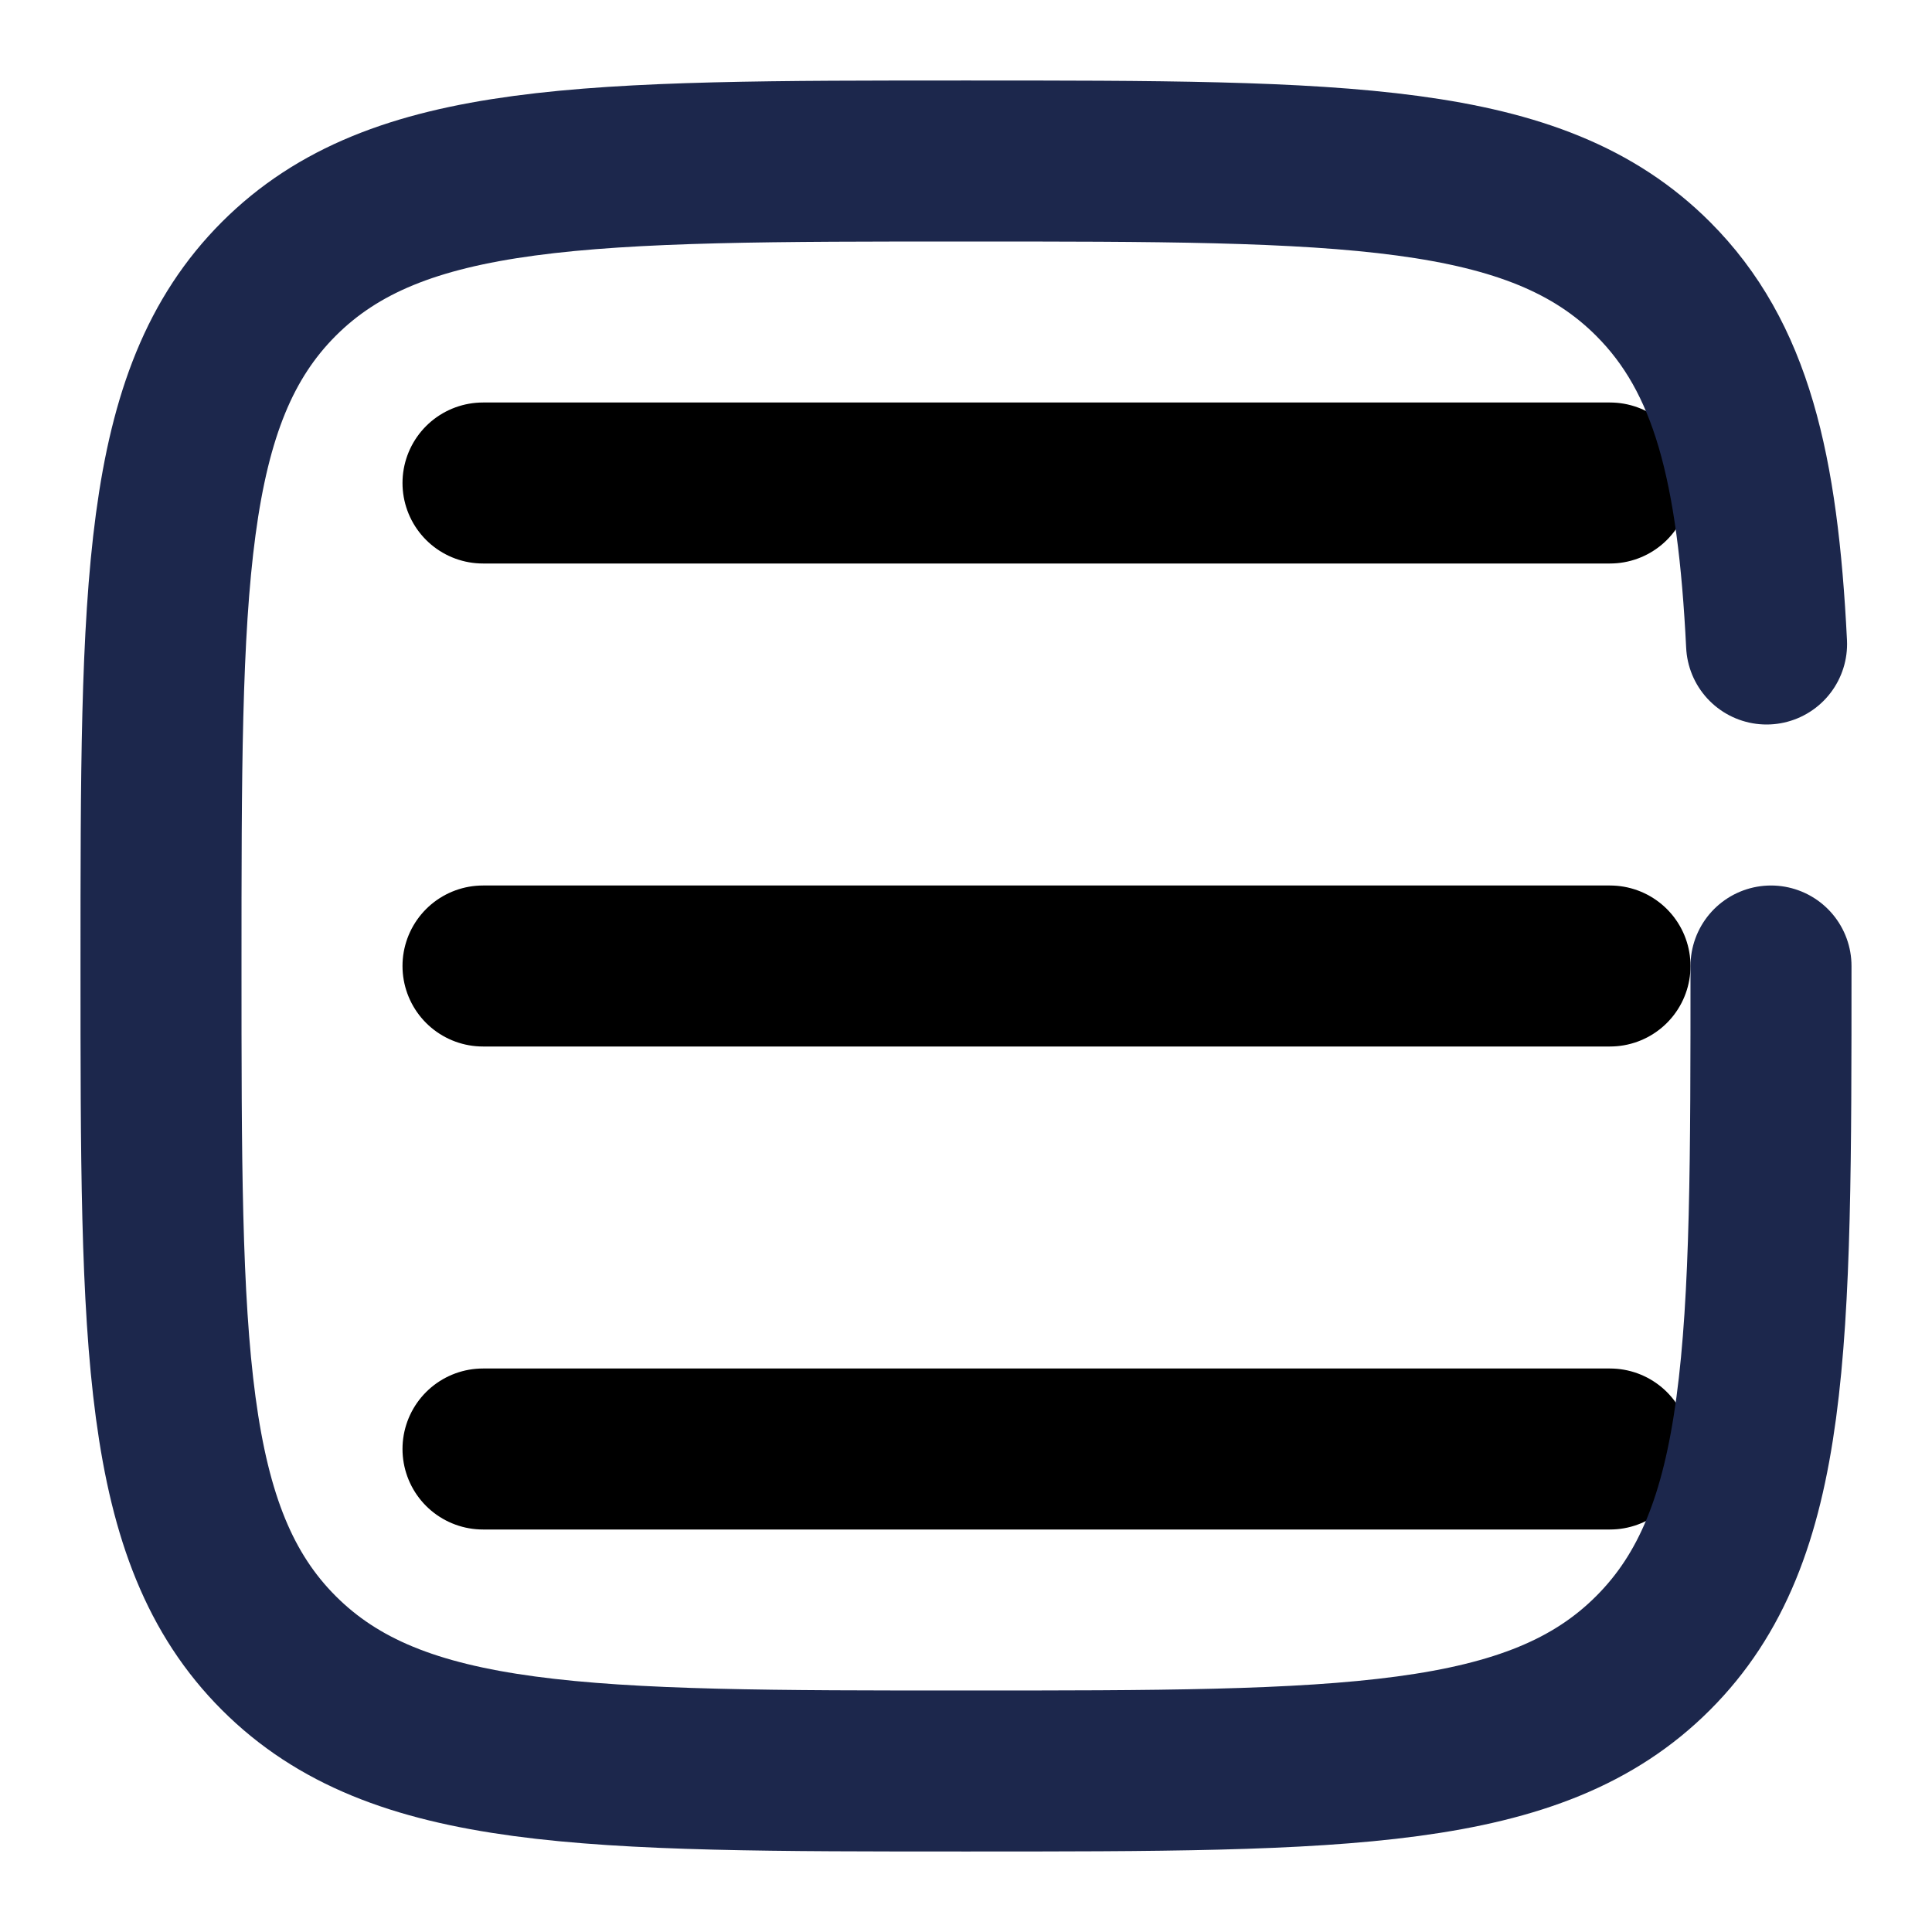
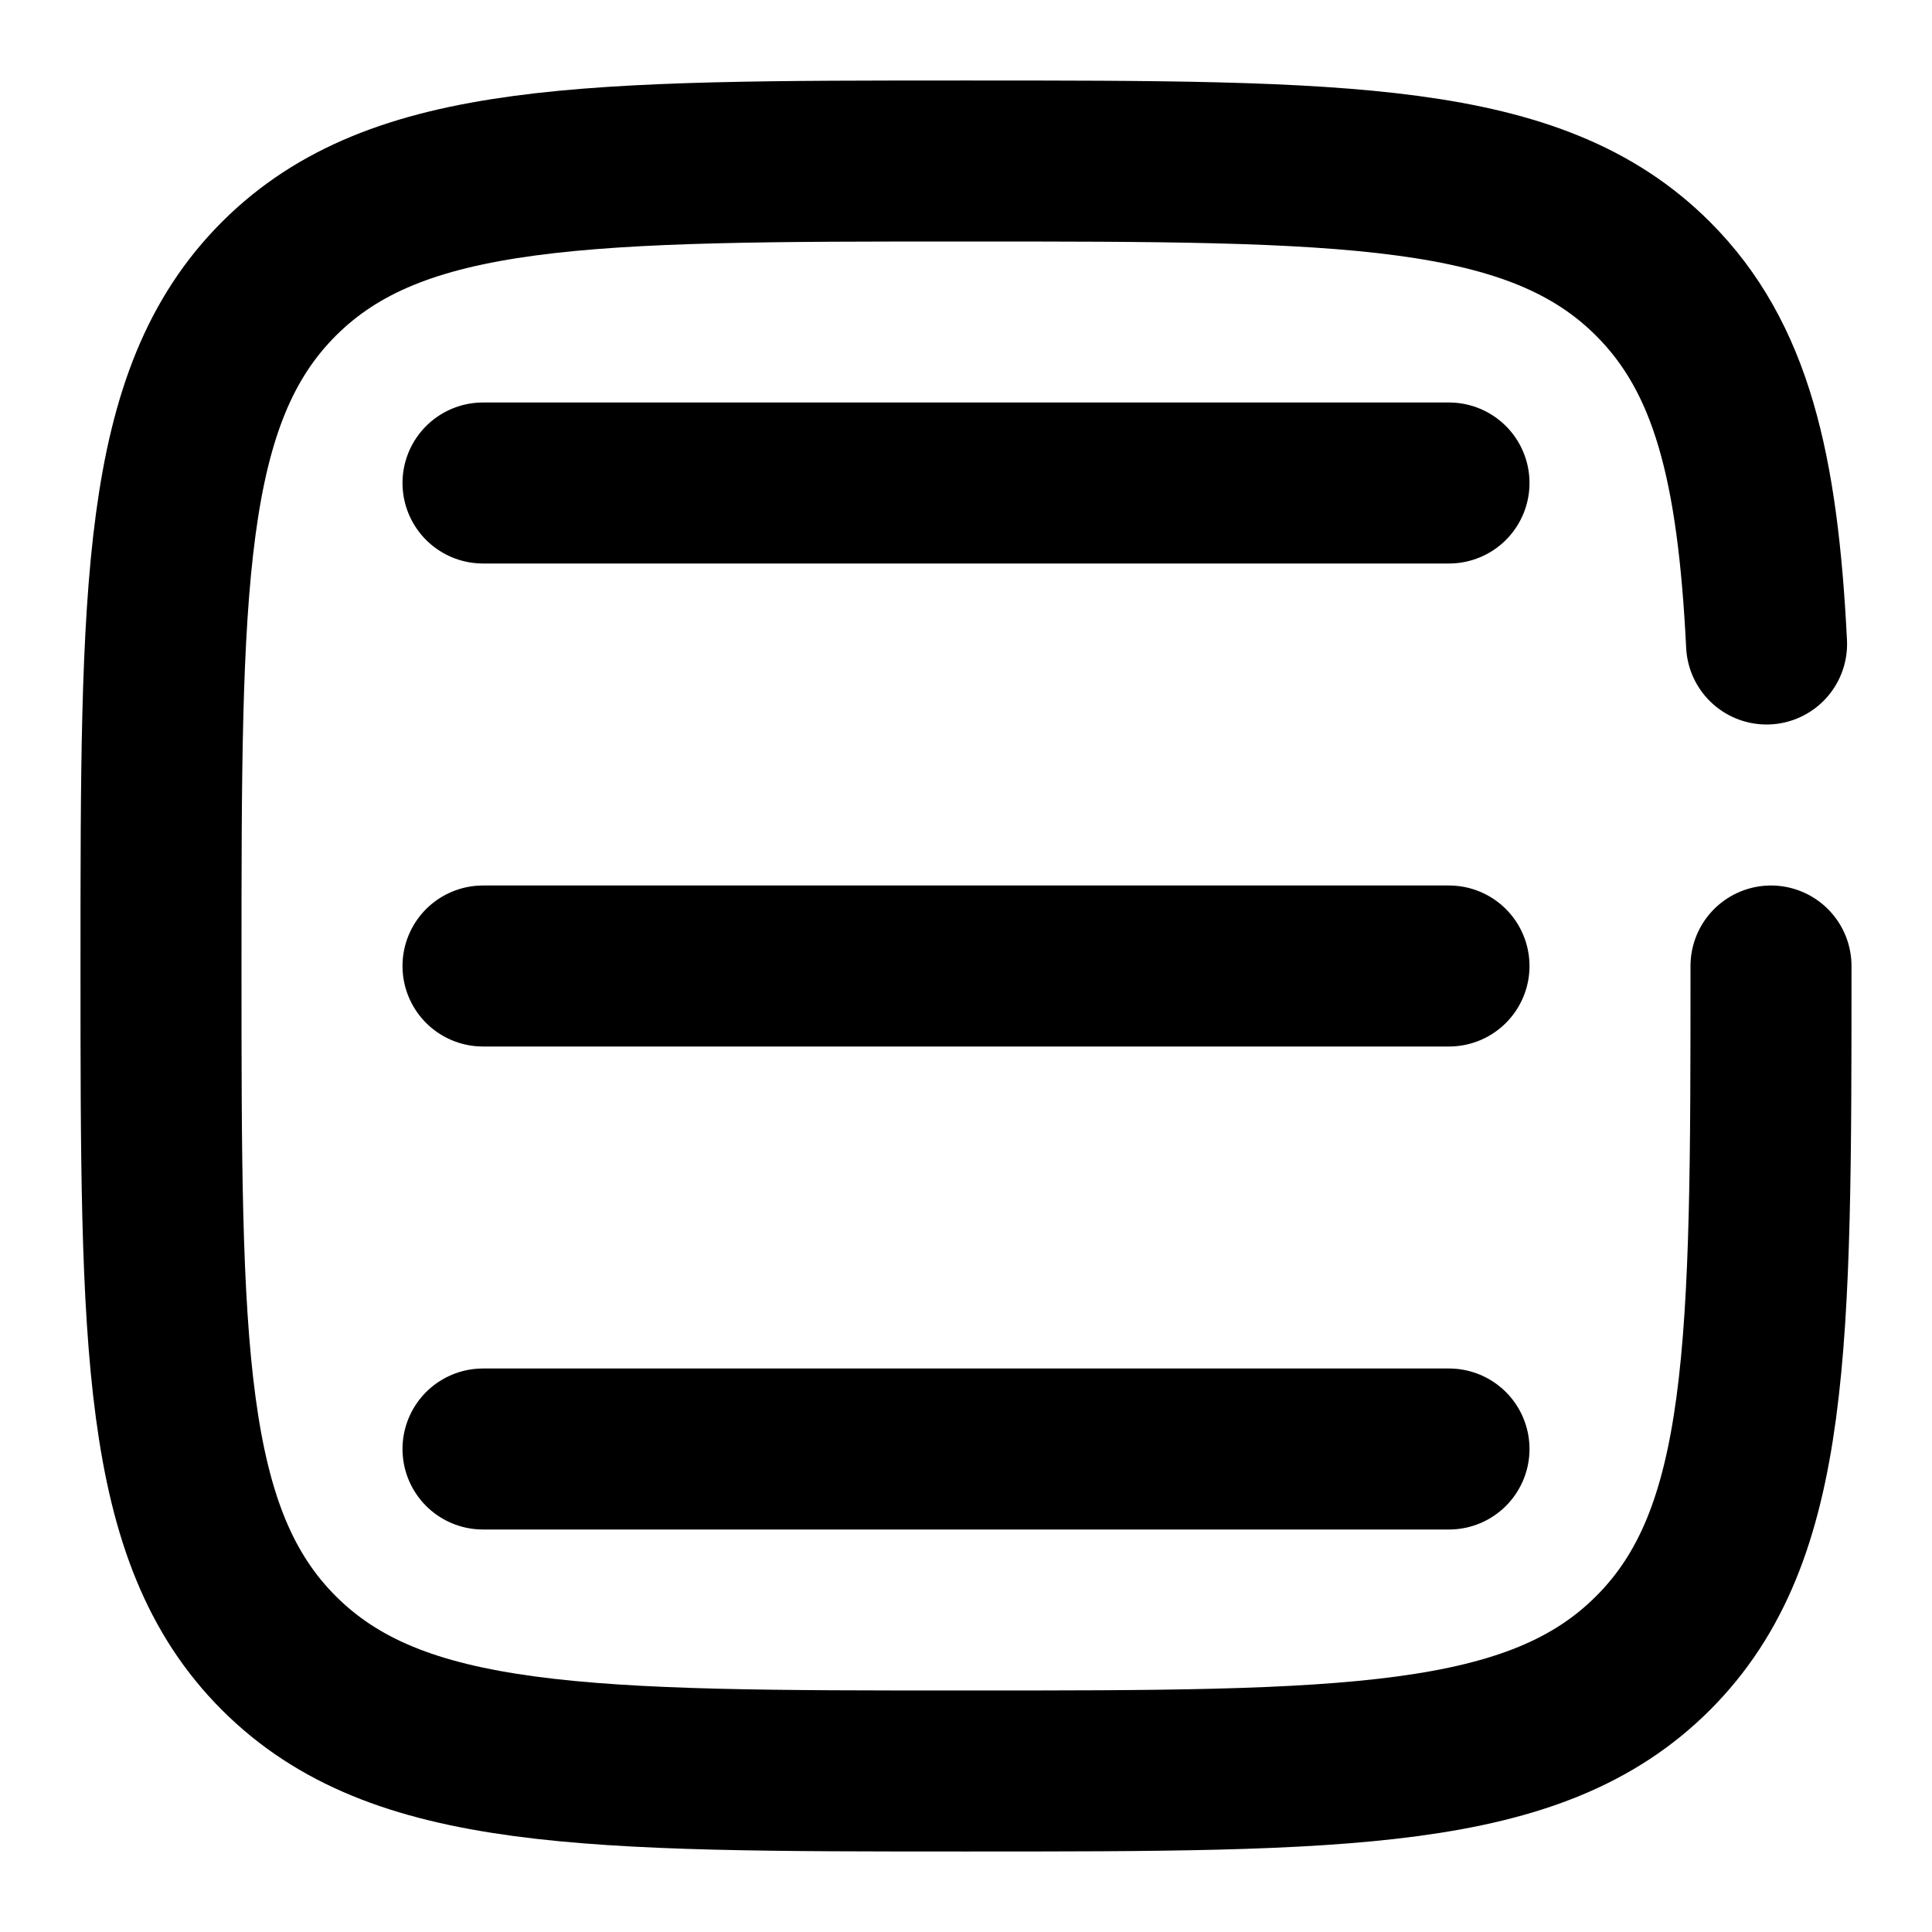
- <svg xmlns="http://www.w3.org/2000/svg" width="800px" height="800px" viewBox="0 0 24 24" fill="none">
-   <path d="M6 6H20" stroke="#000000" stroke-width="2" stroke-linecap="round" />
-   <path d="M6 12H20" stroke="#000000" stroke-width="2" stroke-linecap="round" />
-   <path d="M6 18H20" stroke="#000000" stroke-width="2" stroke-linecap="round" />
-   <path d="M22 12C22 16.714 22 19.071 20.535 20.535C19.071 22 16.714 22 12 22C7.286 22 4.929 22 3.464 20.535C2 19.071 2 16.714 2 12C2 7.286 2 4.929 3.464 3.464C4.929 2 7.286 2 12 2C16.714 2 19.071 2 20.535 3.464C21.509 4.438 21.836 5.807 21.945 8" stroke="#1C274C" stroke-width="2" stroke-linecap="round" />
+ <svg width="800px" height="800px" viewBox="0 0 24 24" fill="none">
+   <path d="M6 6H18" stroke="#000000" stroke-width="2" stroke-linecap="round" />
+   <path d="M6 12H18" stroke="#000000" stroke-width="2" stroke-linecap="round" />
+   <path d="M6 18H18" stroke="#000000" stroke-width="2" stroke-linecap="round" />
+   <path d="M22 12C22 16.714 22 19.071 20.535 20.535C19.071 22 16.714 22 12 22C7.286 22 4.929 22 3.464 20.535C2 19.071 2 16.714 2 12C2 7.286 2 4.929 3.464 3.464C4.929 2 7.286 2 12 2C16.714 2 19.071 2 20.535 3.464C21.509 4.438 21.836 5.807 21.945 8" stroke="#000000" stroke-width="2" stroke-linecap="round" />
</svg>
